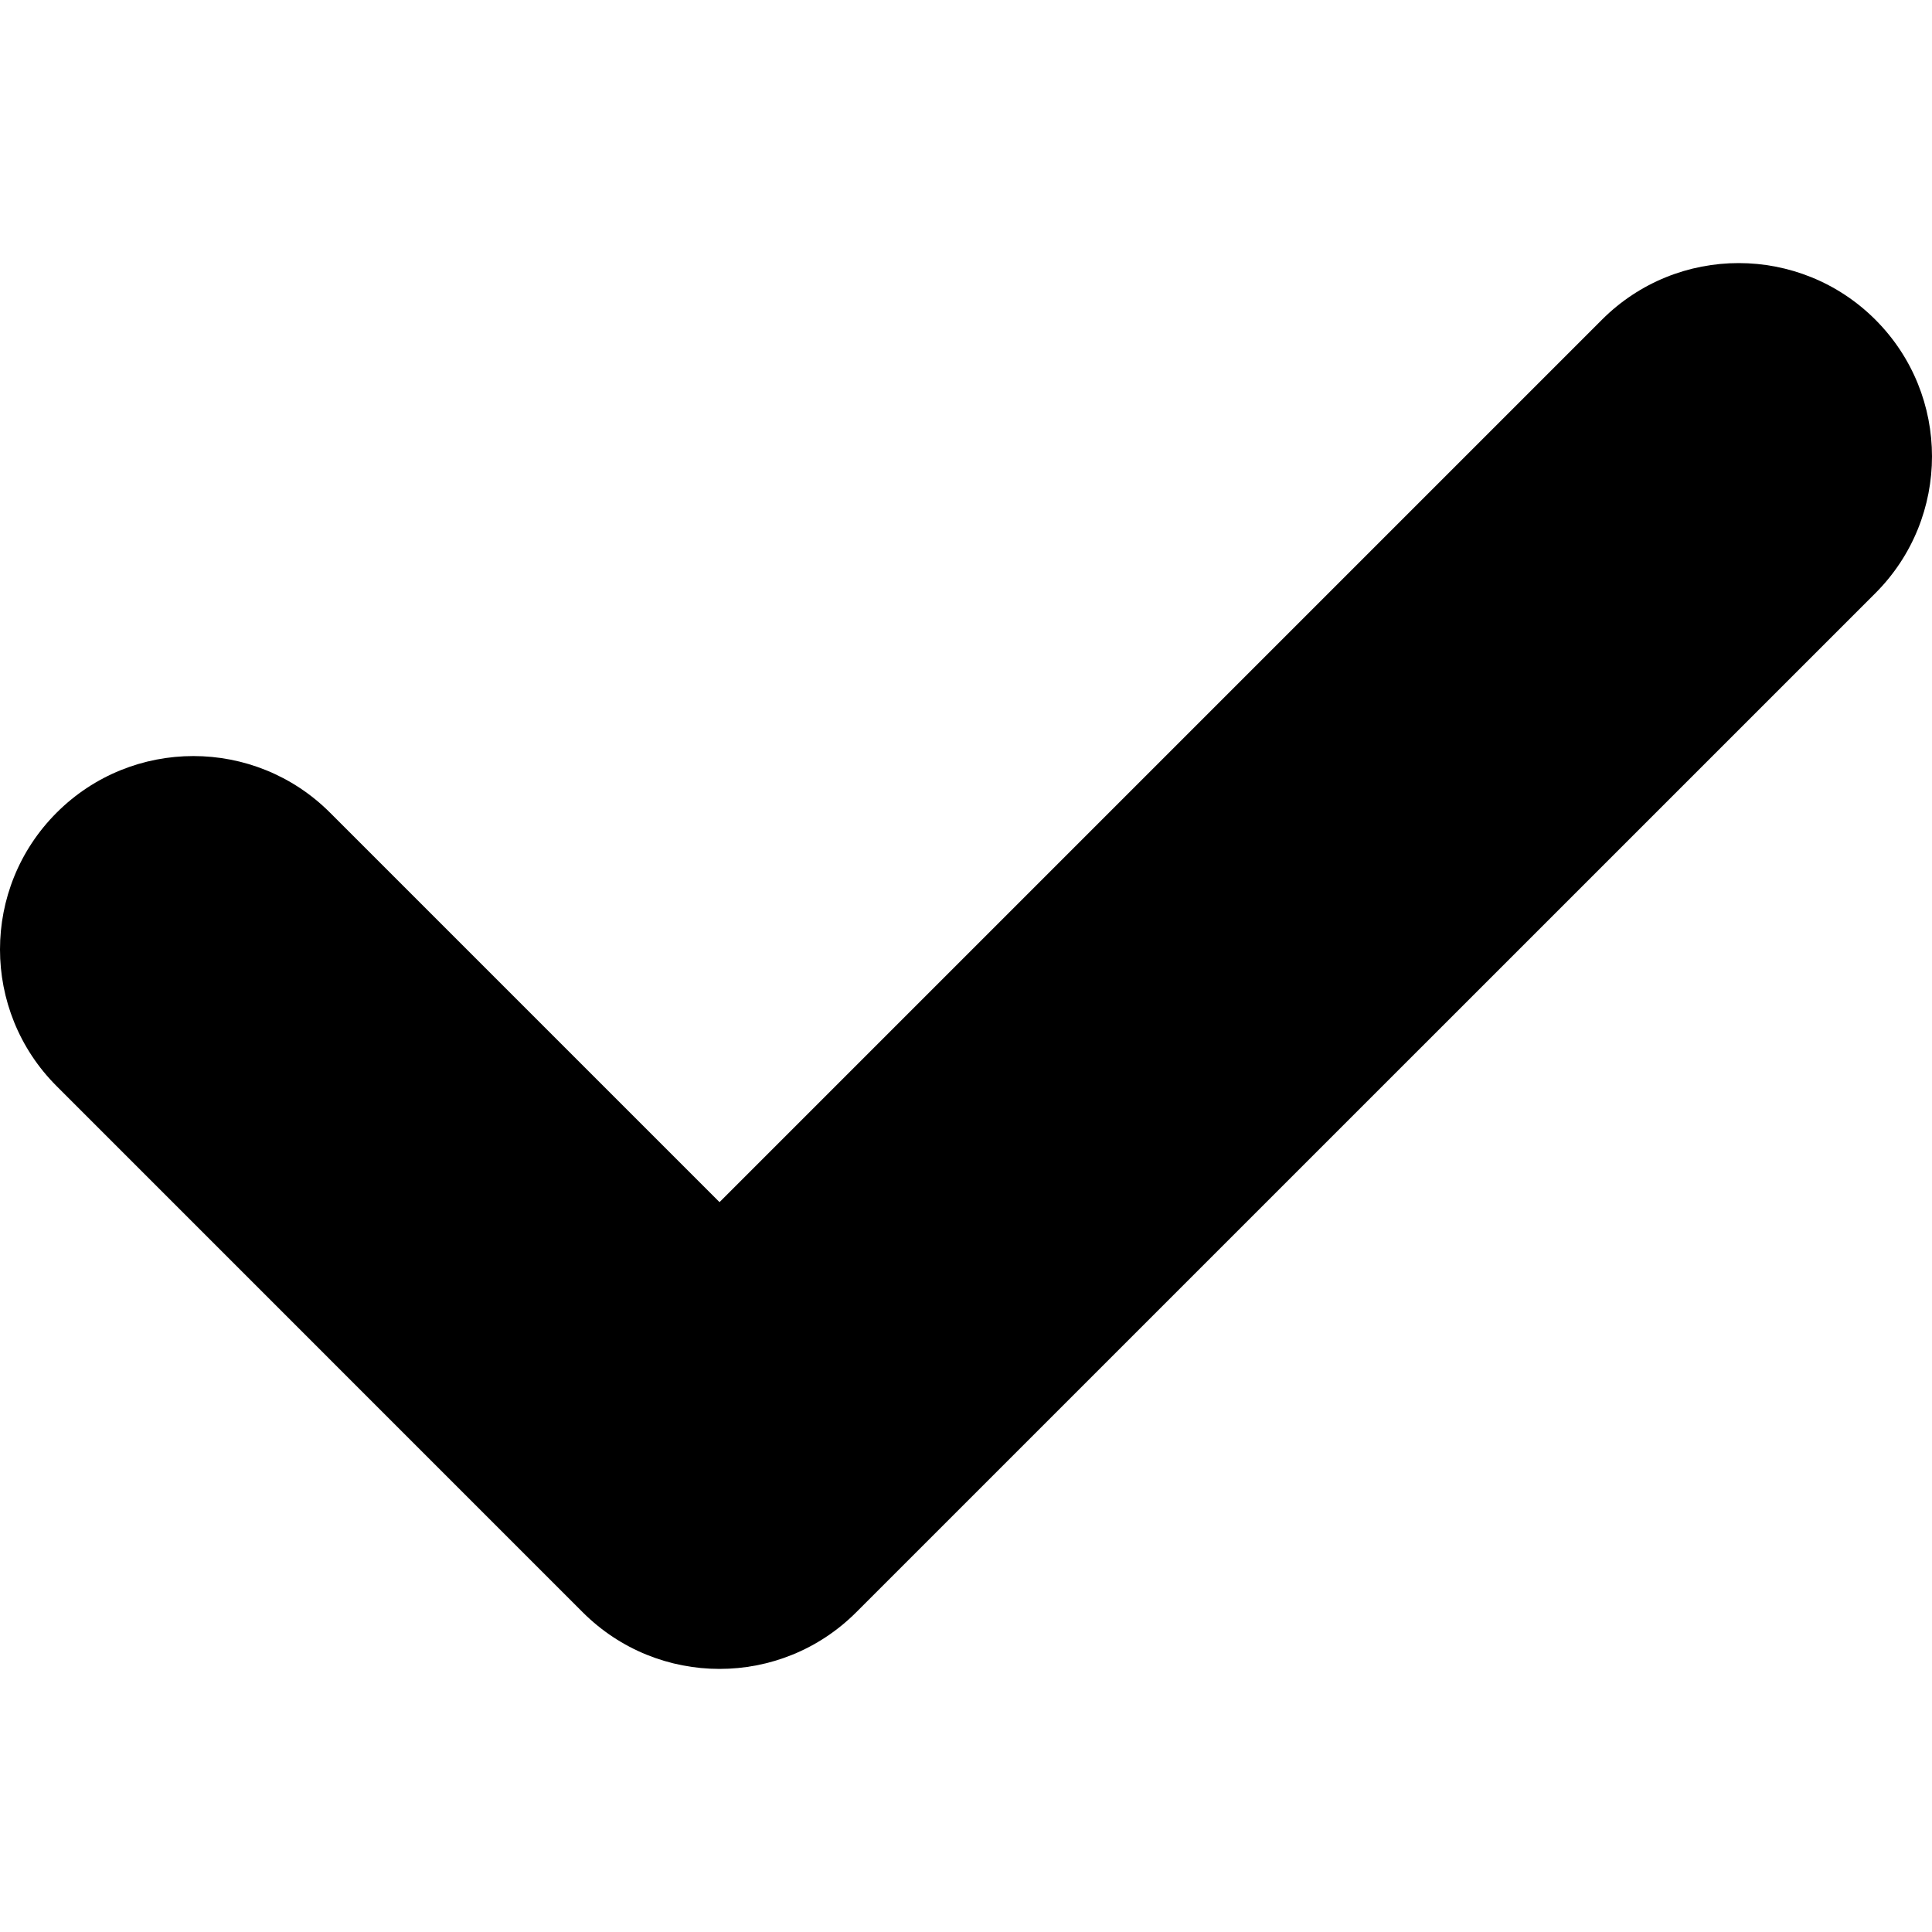
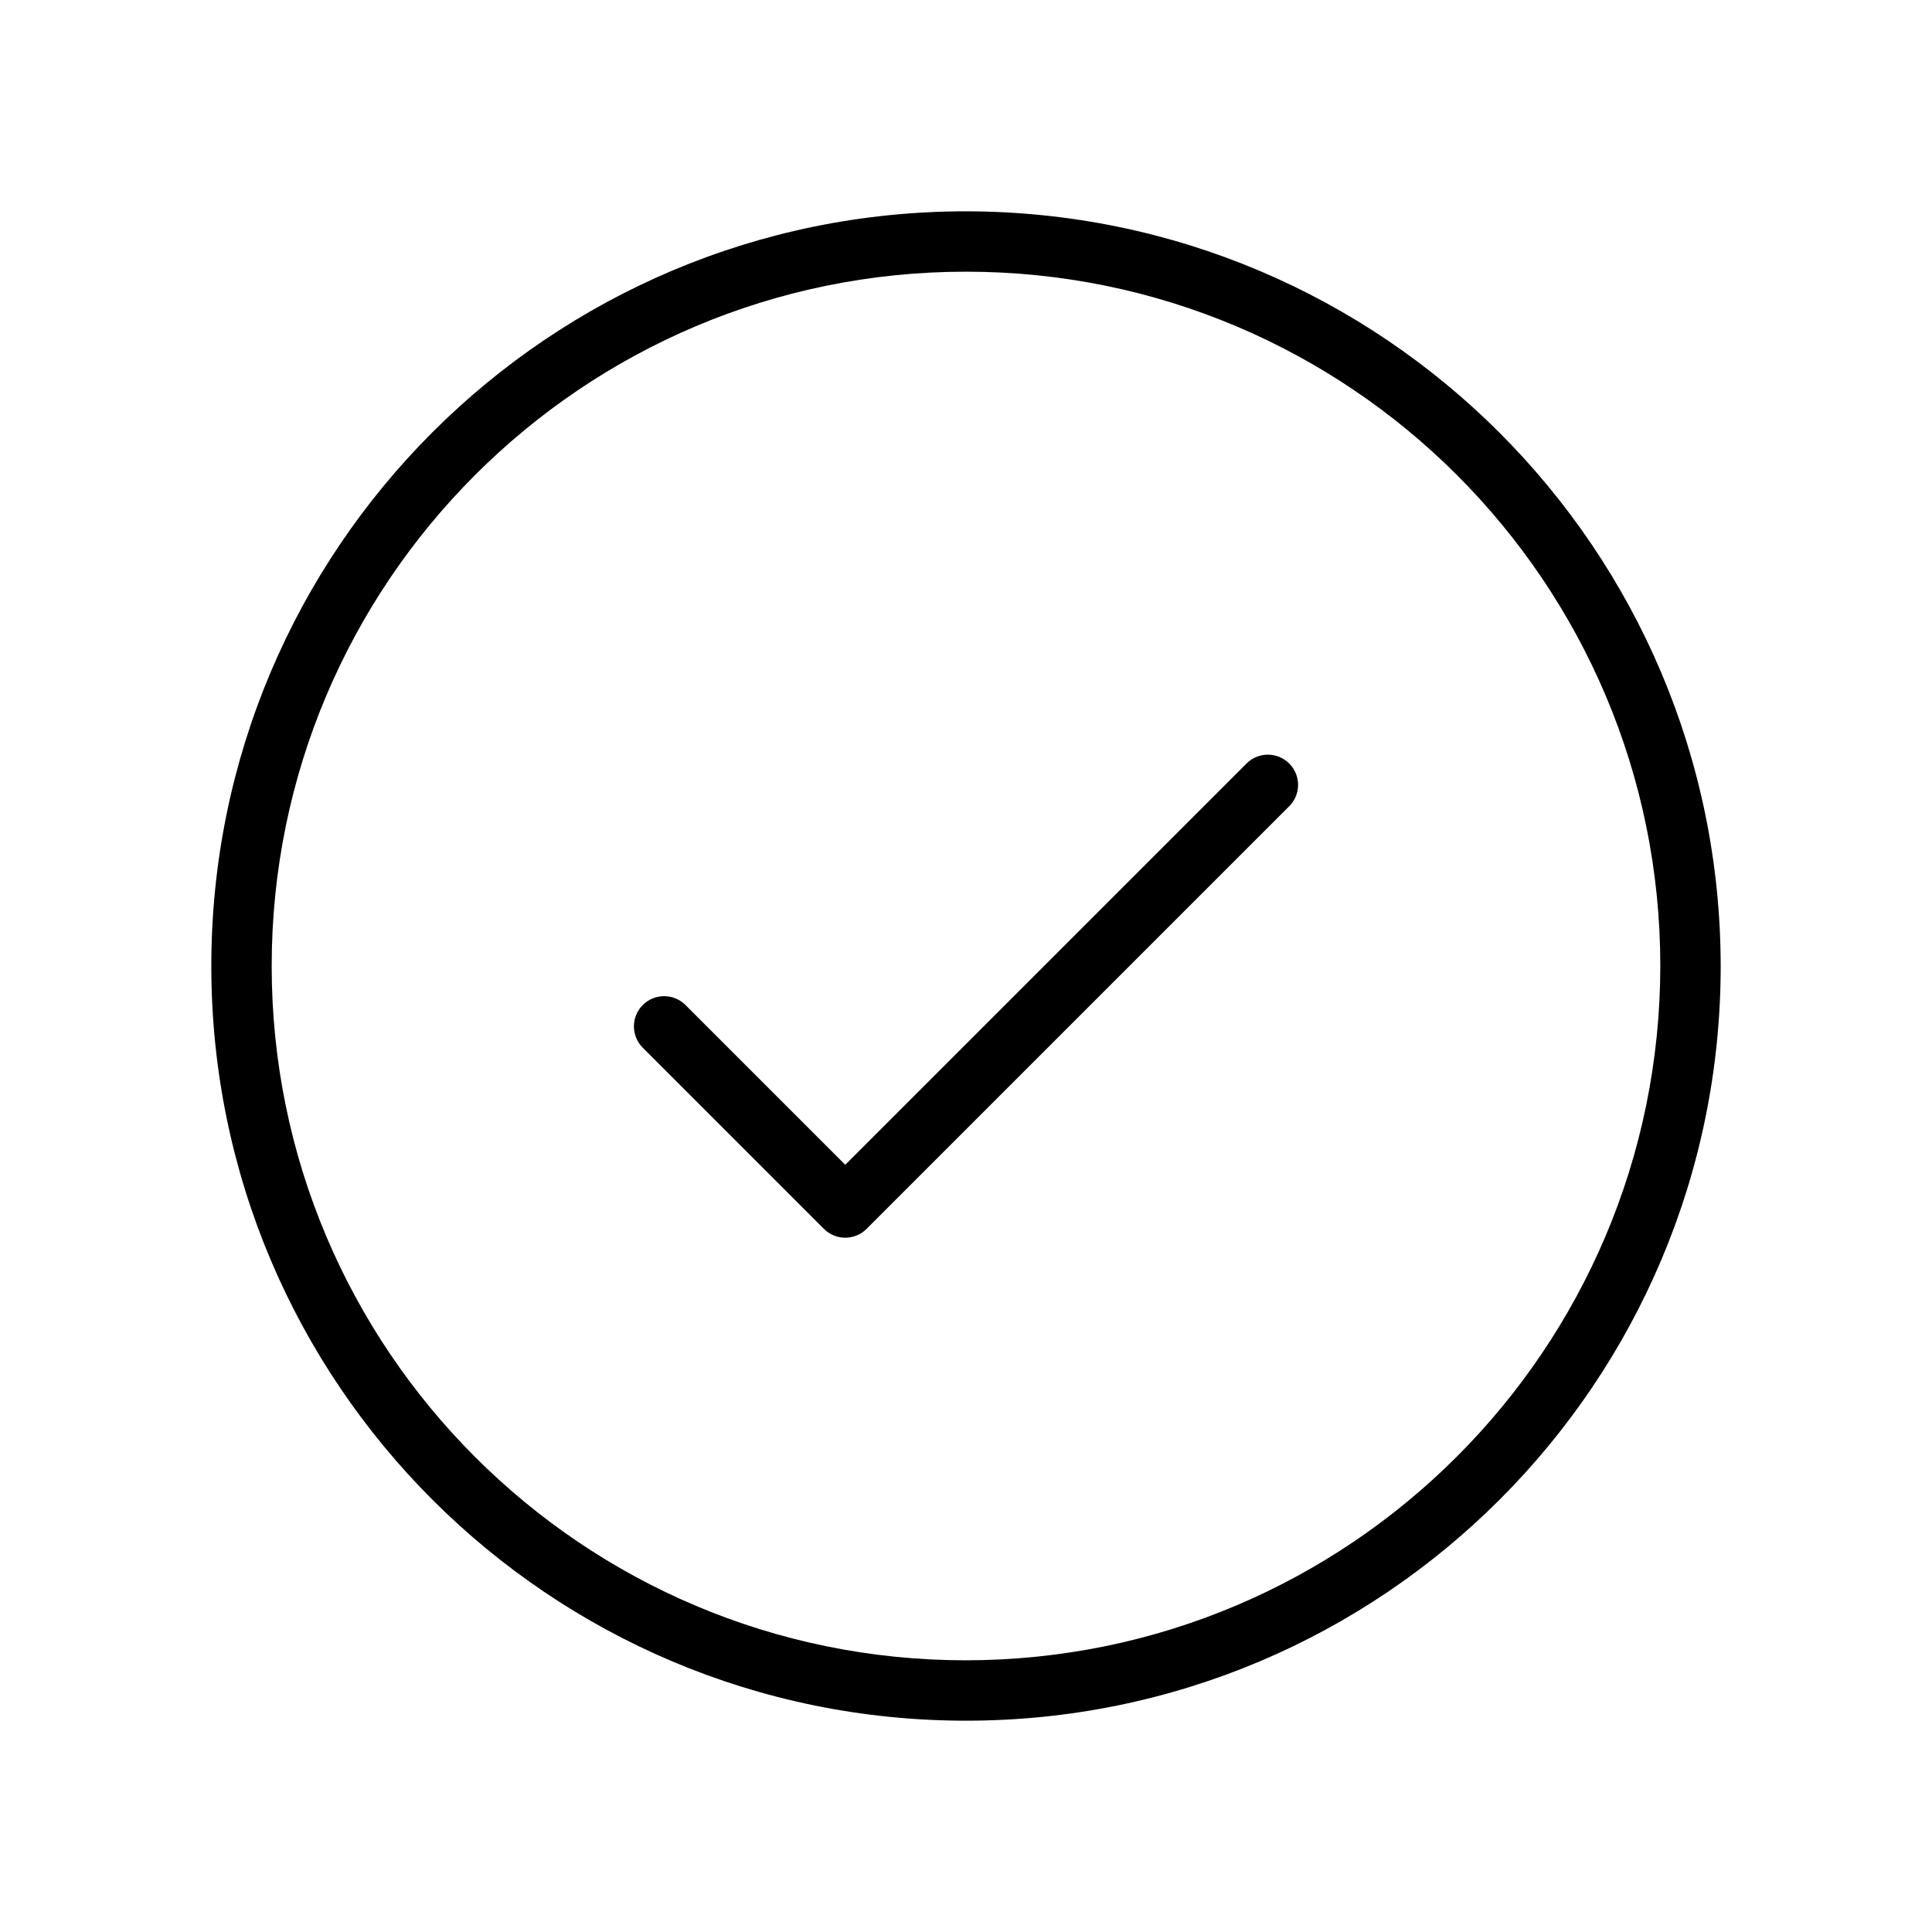
- <svg viewBox="0 0 405.272 405.272" xml:space="preserve">
-   <path d="M393.401,124.425L179.603,338.208c-15.832,15.835-41.514,15.835-57.361,0L11.878,227.836 c-15.838-15.835-15.838-41.52,0-57.358c15.841-15.841,41.521-15.841,57.355-0.006l81.698,81.699L336.037,67.064 c15.841-15.841,41.523-15.829,57.358,0C409.23,82.902,409.23,108.578,393.401,124.425z" />
+ <svg xmlns="http://www.w3.org/2000/svg" stroke="currentColor" fill="currentColor" stroke-width="0" viewBox="0 0 256 256" height="1em" width="1em">
+   <path d="M170.83,101.17a4,4,0,0,1,0,5.66l-56,56a4,4,0,0,1-5.66,0l-24-24a4,4,0,0,1,5.66-5.66L112,154.34l53.17-53.17A4,4,0,0,1,170.83,101.17ZM228,128A100,100,0,1,1,128,28,100.11,100.11,0,0,1,228,128Zm-8,0a92,92,0,1,0-92,92A92.1,92.1,0,0,0,220,128Z" />
</svg>
